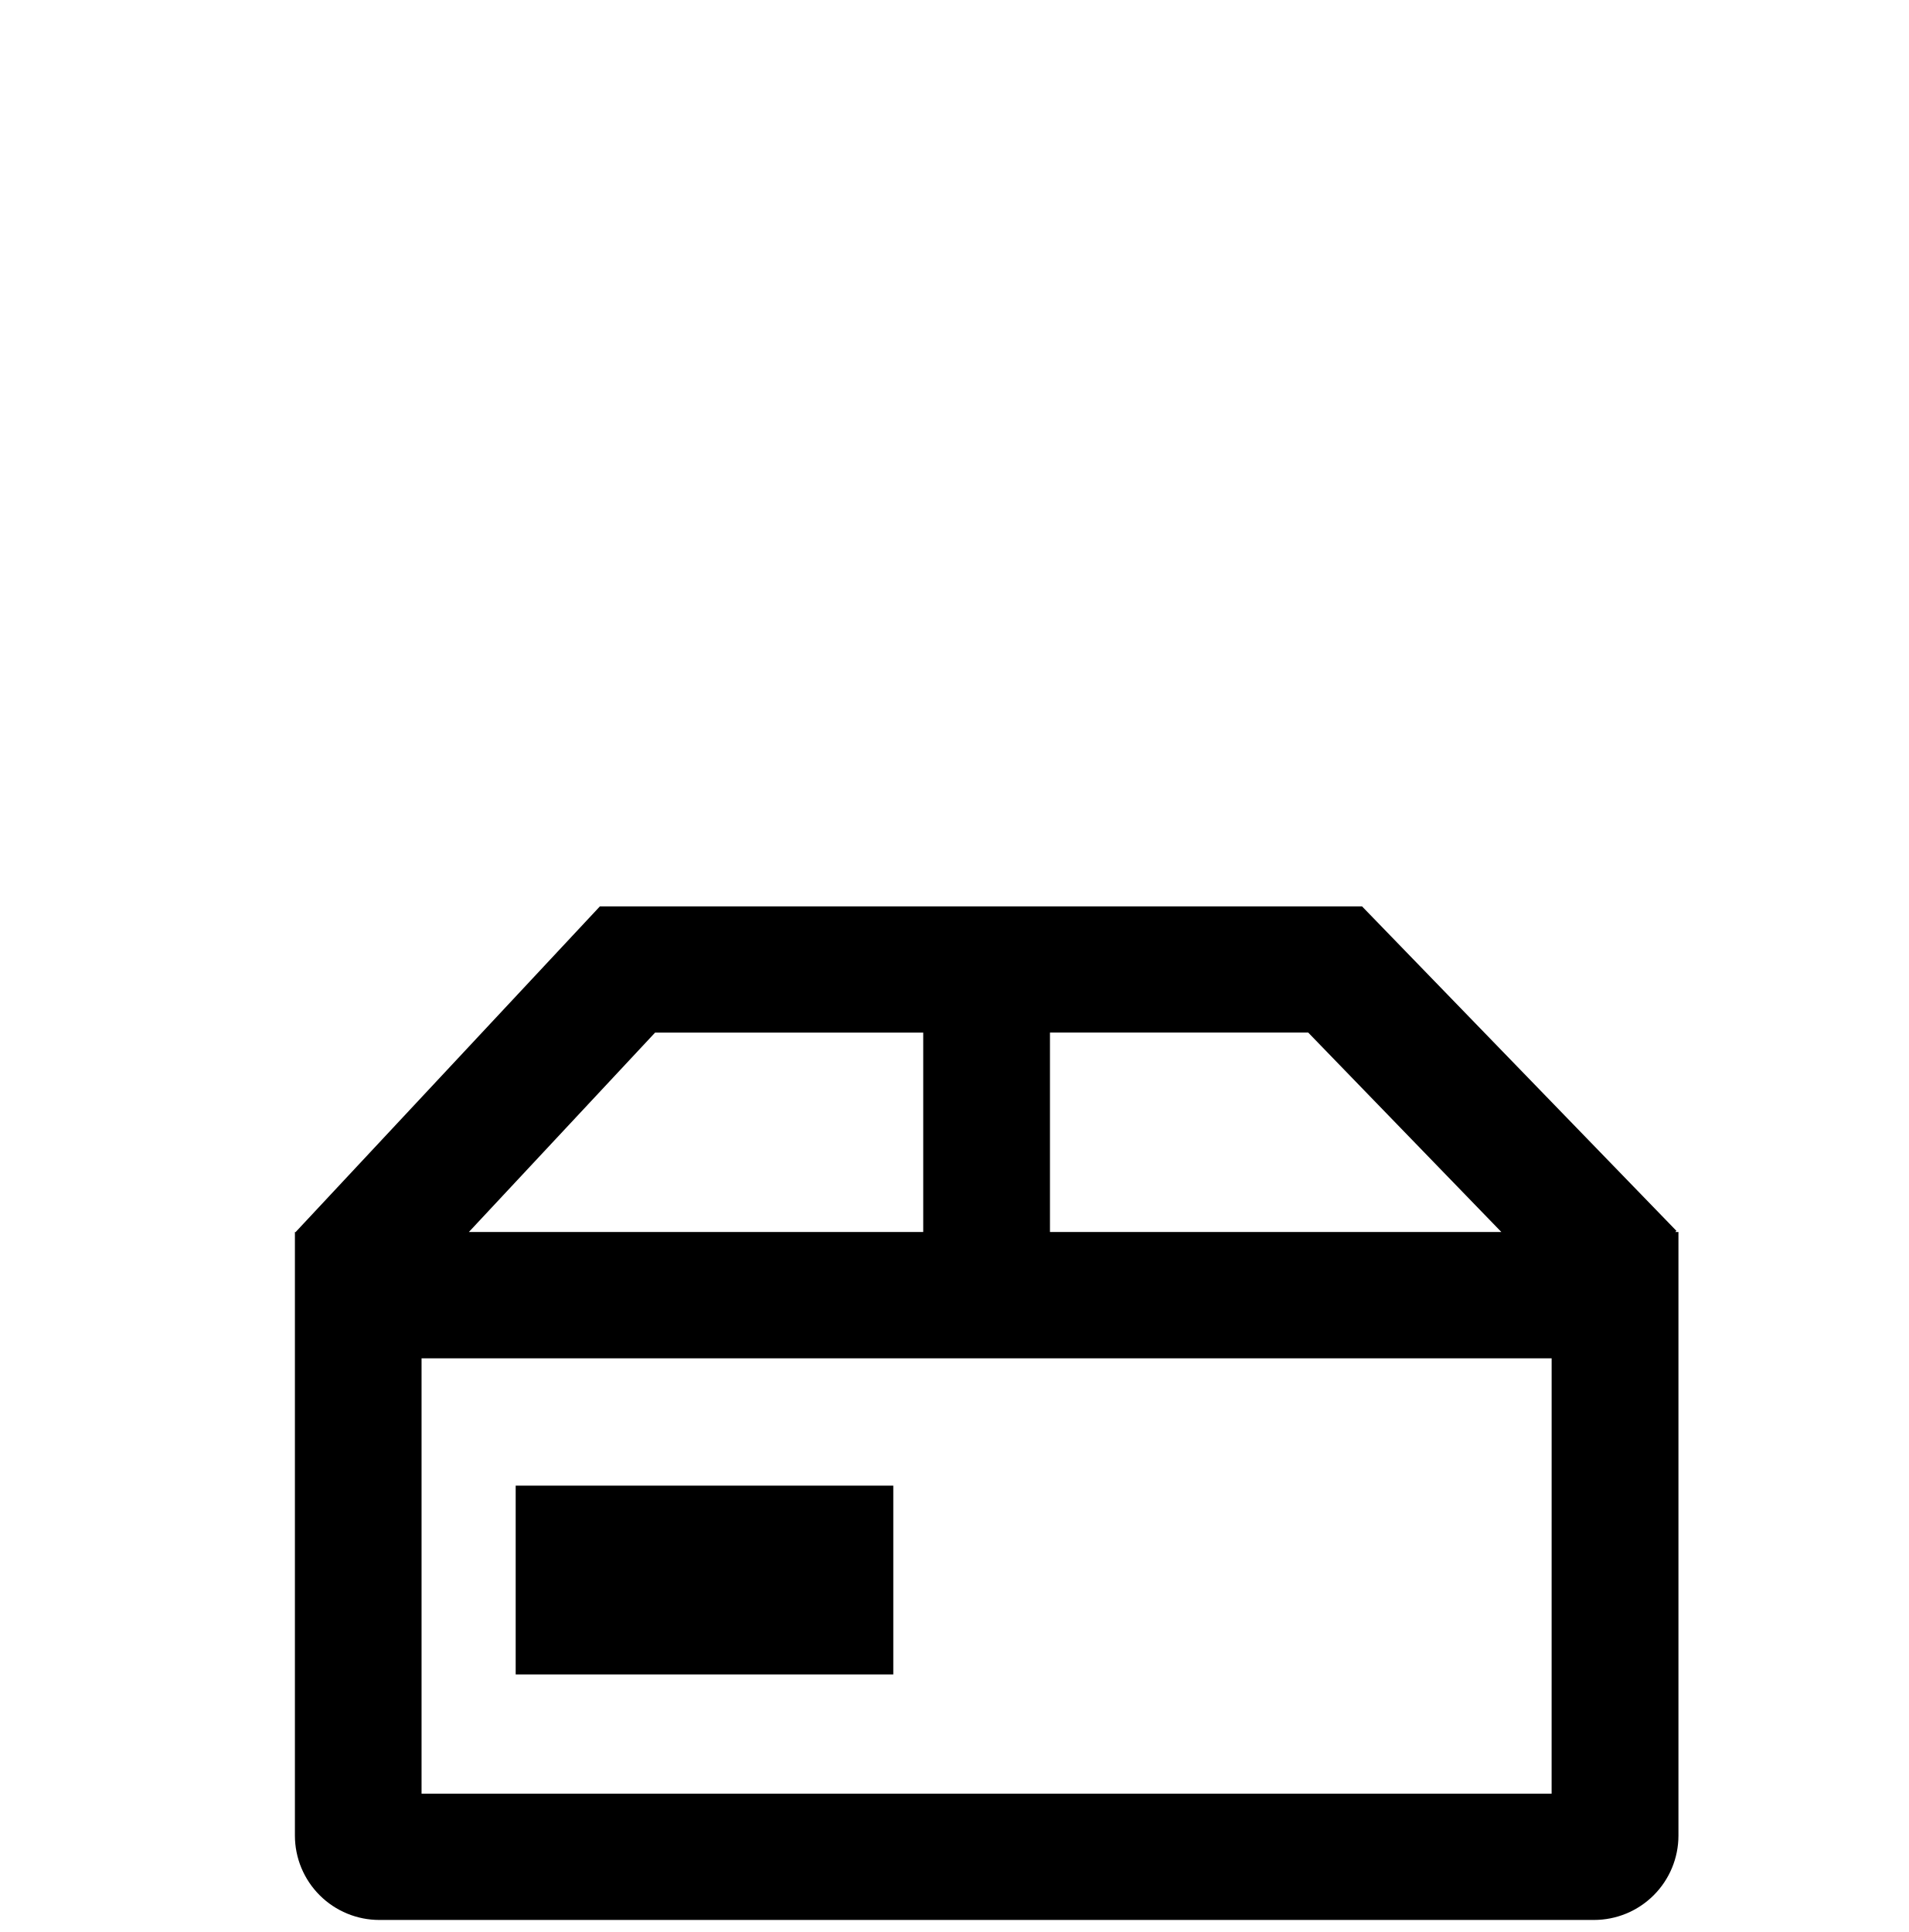
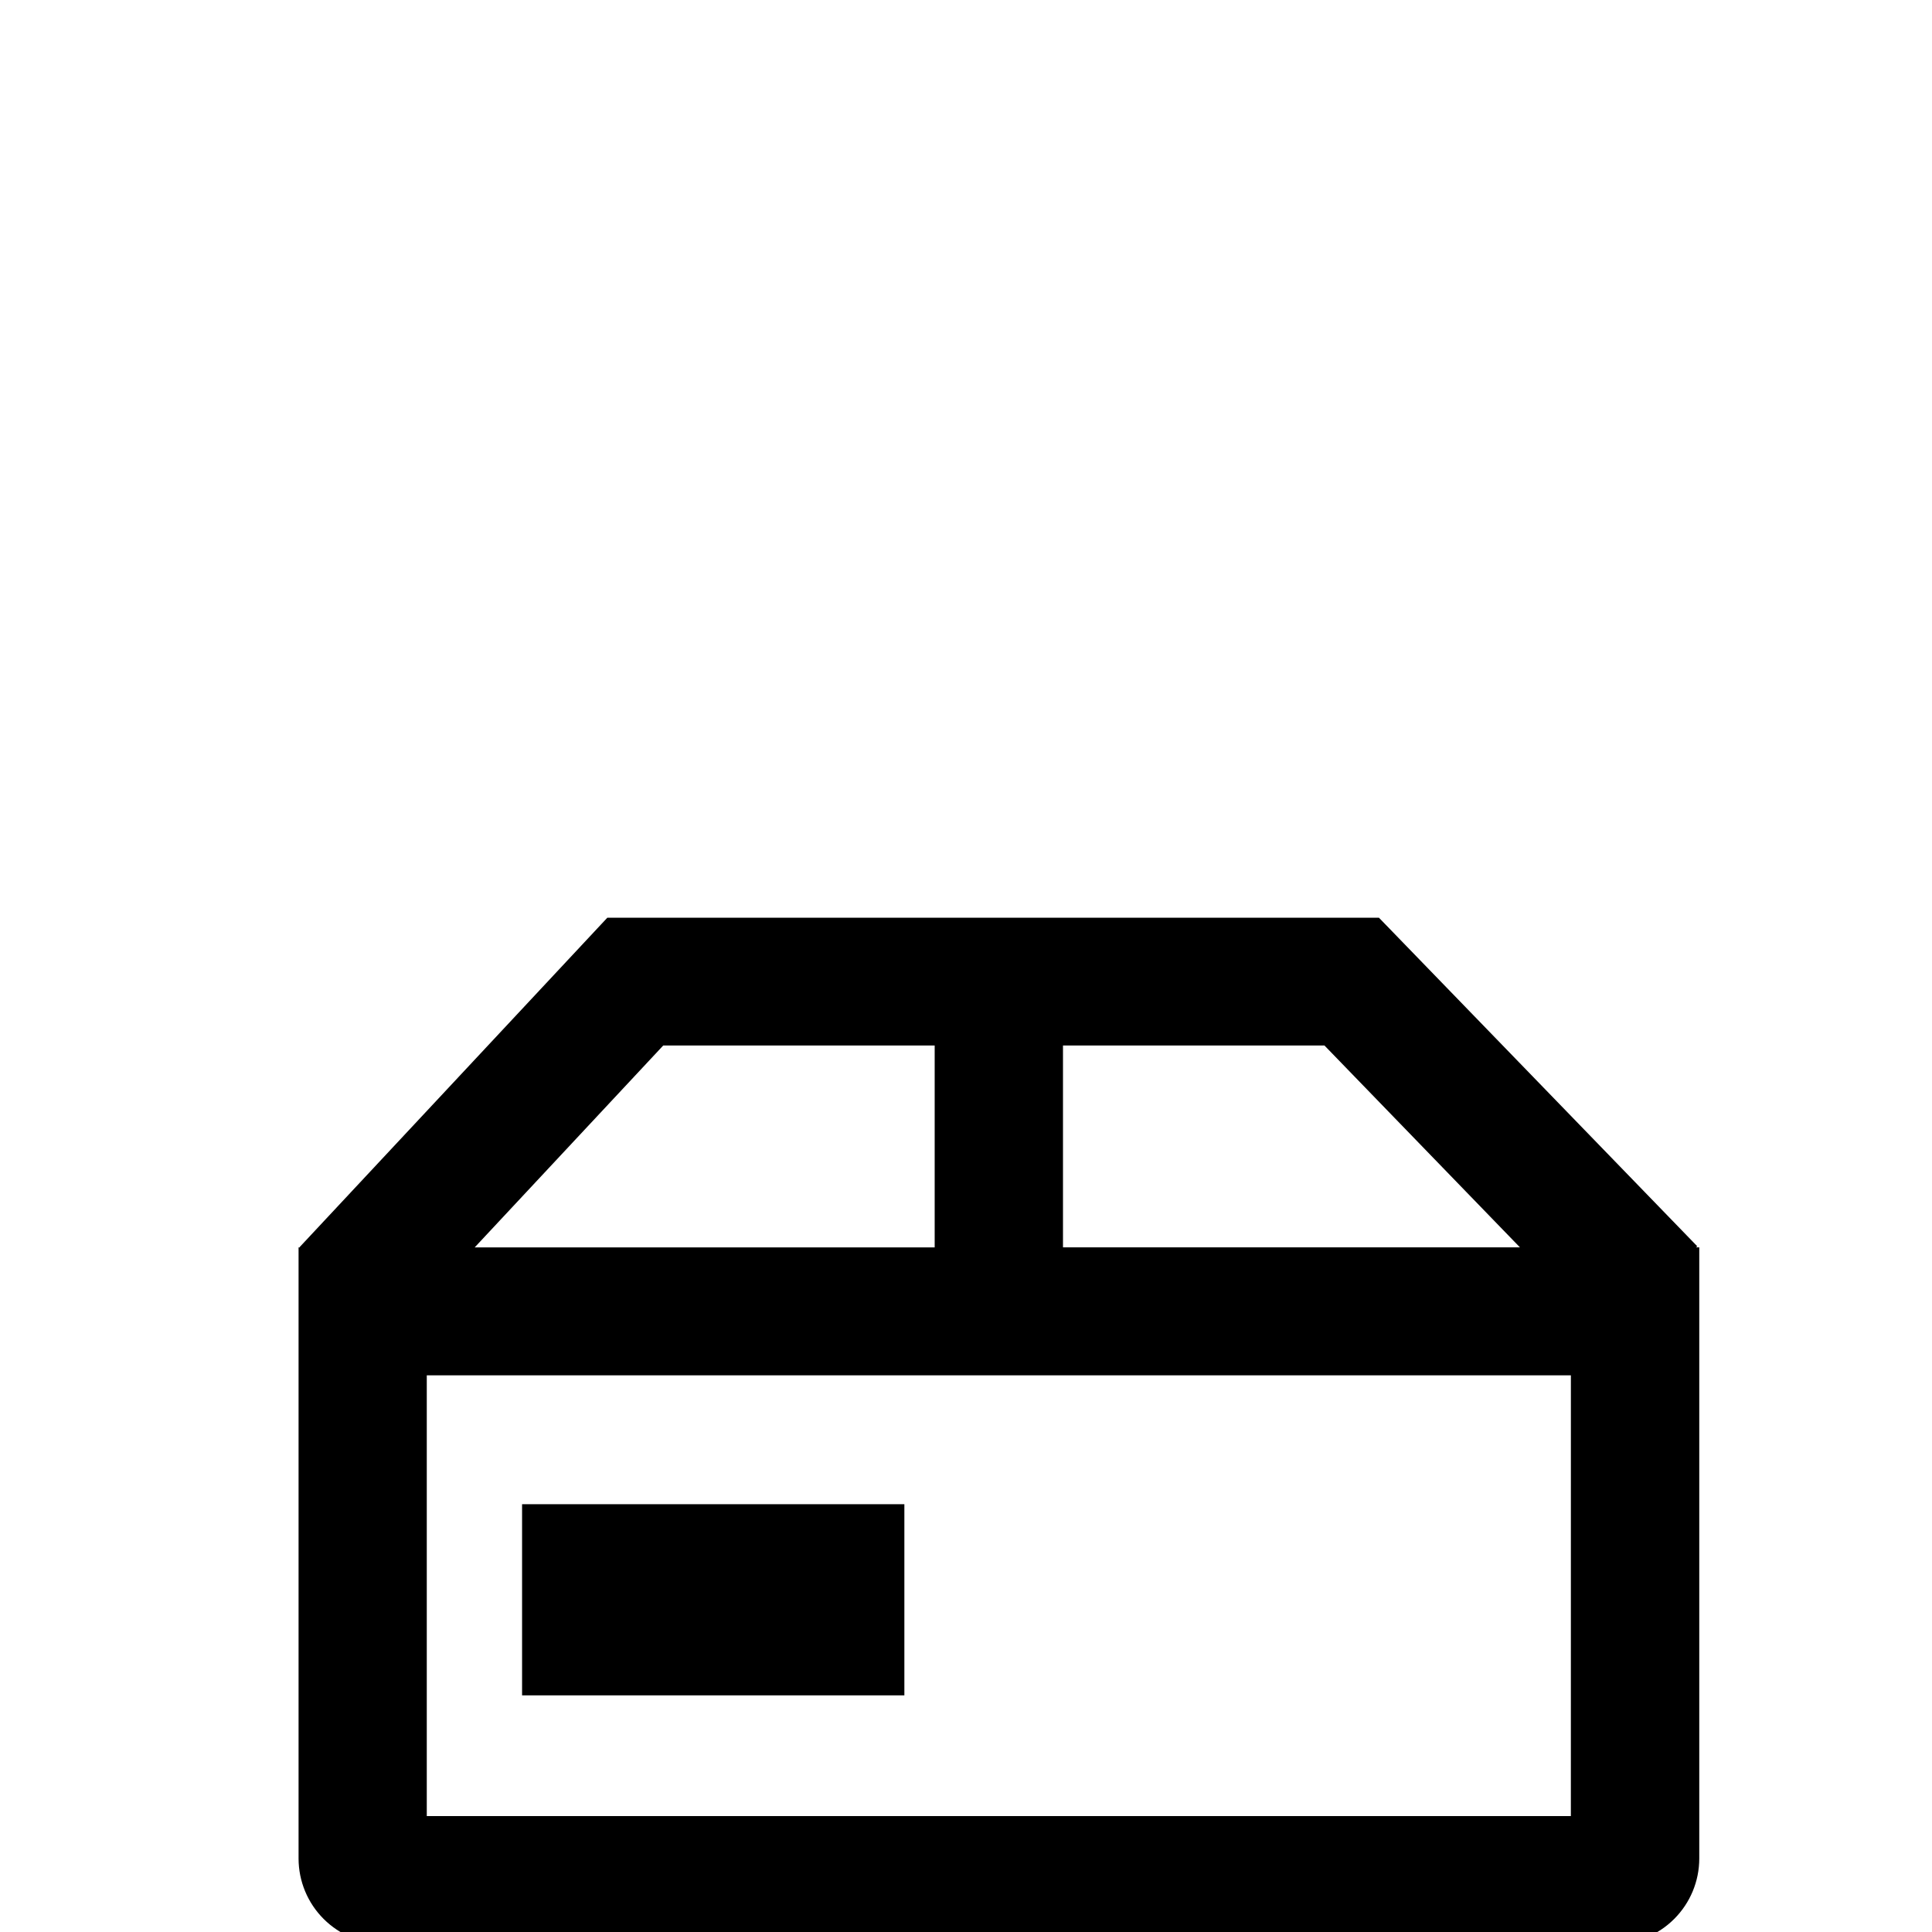
- <svg xmlns="http://www.w3.org/2000/svg" width="80" height="81" viewBox="0 0 80 81" fill="none">
-   <path d="M70.23 51.651L70.278 51.604L57.098 38H25.149L12.407 51.64L12.42 51.652H12.363V76.963C12.365 77.901 12.739 78.799 13.404 79.462C14.068 80.124 14.967 80.496 15.905 80.495H66.821C67.759 80.495 68.659 80.124 69.323 79.461C69.987 78.799 70.361 77.901 70.363 76.963V51.651H70.23ZM62.938 51.651H44.016V43.291H54.842L62.938 51.651ZM27.463 43.292H38.703V51.652H19.656L27.463 43.292ZM65.046 75.2H17.672V56.949H65.047L65.046 75.2Z" fill="black" />
-   <path d="M37.448 62.286H21.618V70.201H37.448V62.286Z" fill="black" />
+ <svg xmlns="http://www.w3.org/2000/svg" viewBox="0 0 80 80">
+   <path d="M70.23 51.651L70.278 51.604L57.098 38H25.149L12.407 51.64L12.42 51.652H12.363V76.963C12.365 77.901 12.739 78.799 13.404 79.462C14.068 80.124 14.967 80.496 15.905 80.495H66.821C67.759 80.495 68.659 80.124 69.323 79.461C69.987 78.799 70.361 77.901 70.363 76.963V51.651H70.23ZM62.938 51.651H44.016V43.291H54.842L62.938 51.651ZM27.463 43.292H38.703V51.652H19.656L27.463 43.292ZM65.046 75.2H17.672V56.949H65.047L65.046 75.2Z" />
+   <path d="M37.448 62.286H21.618V70.201H37.448V62.286Z" />
</svg>
